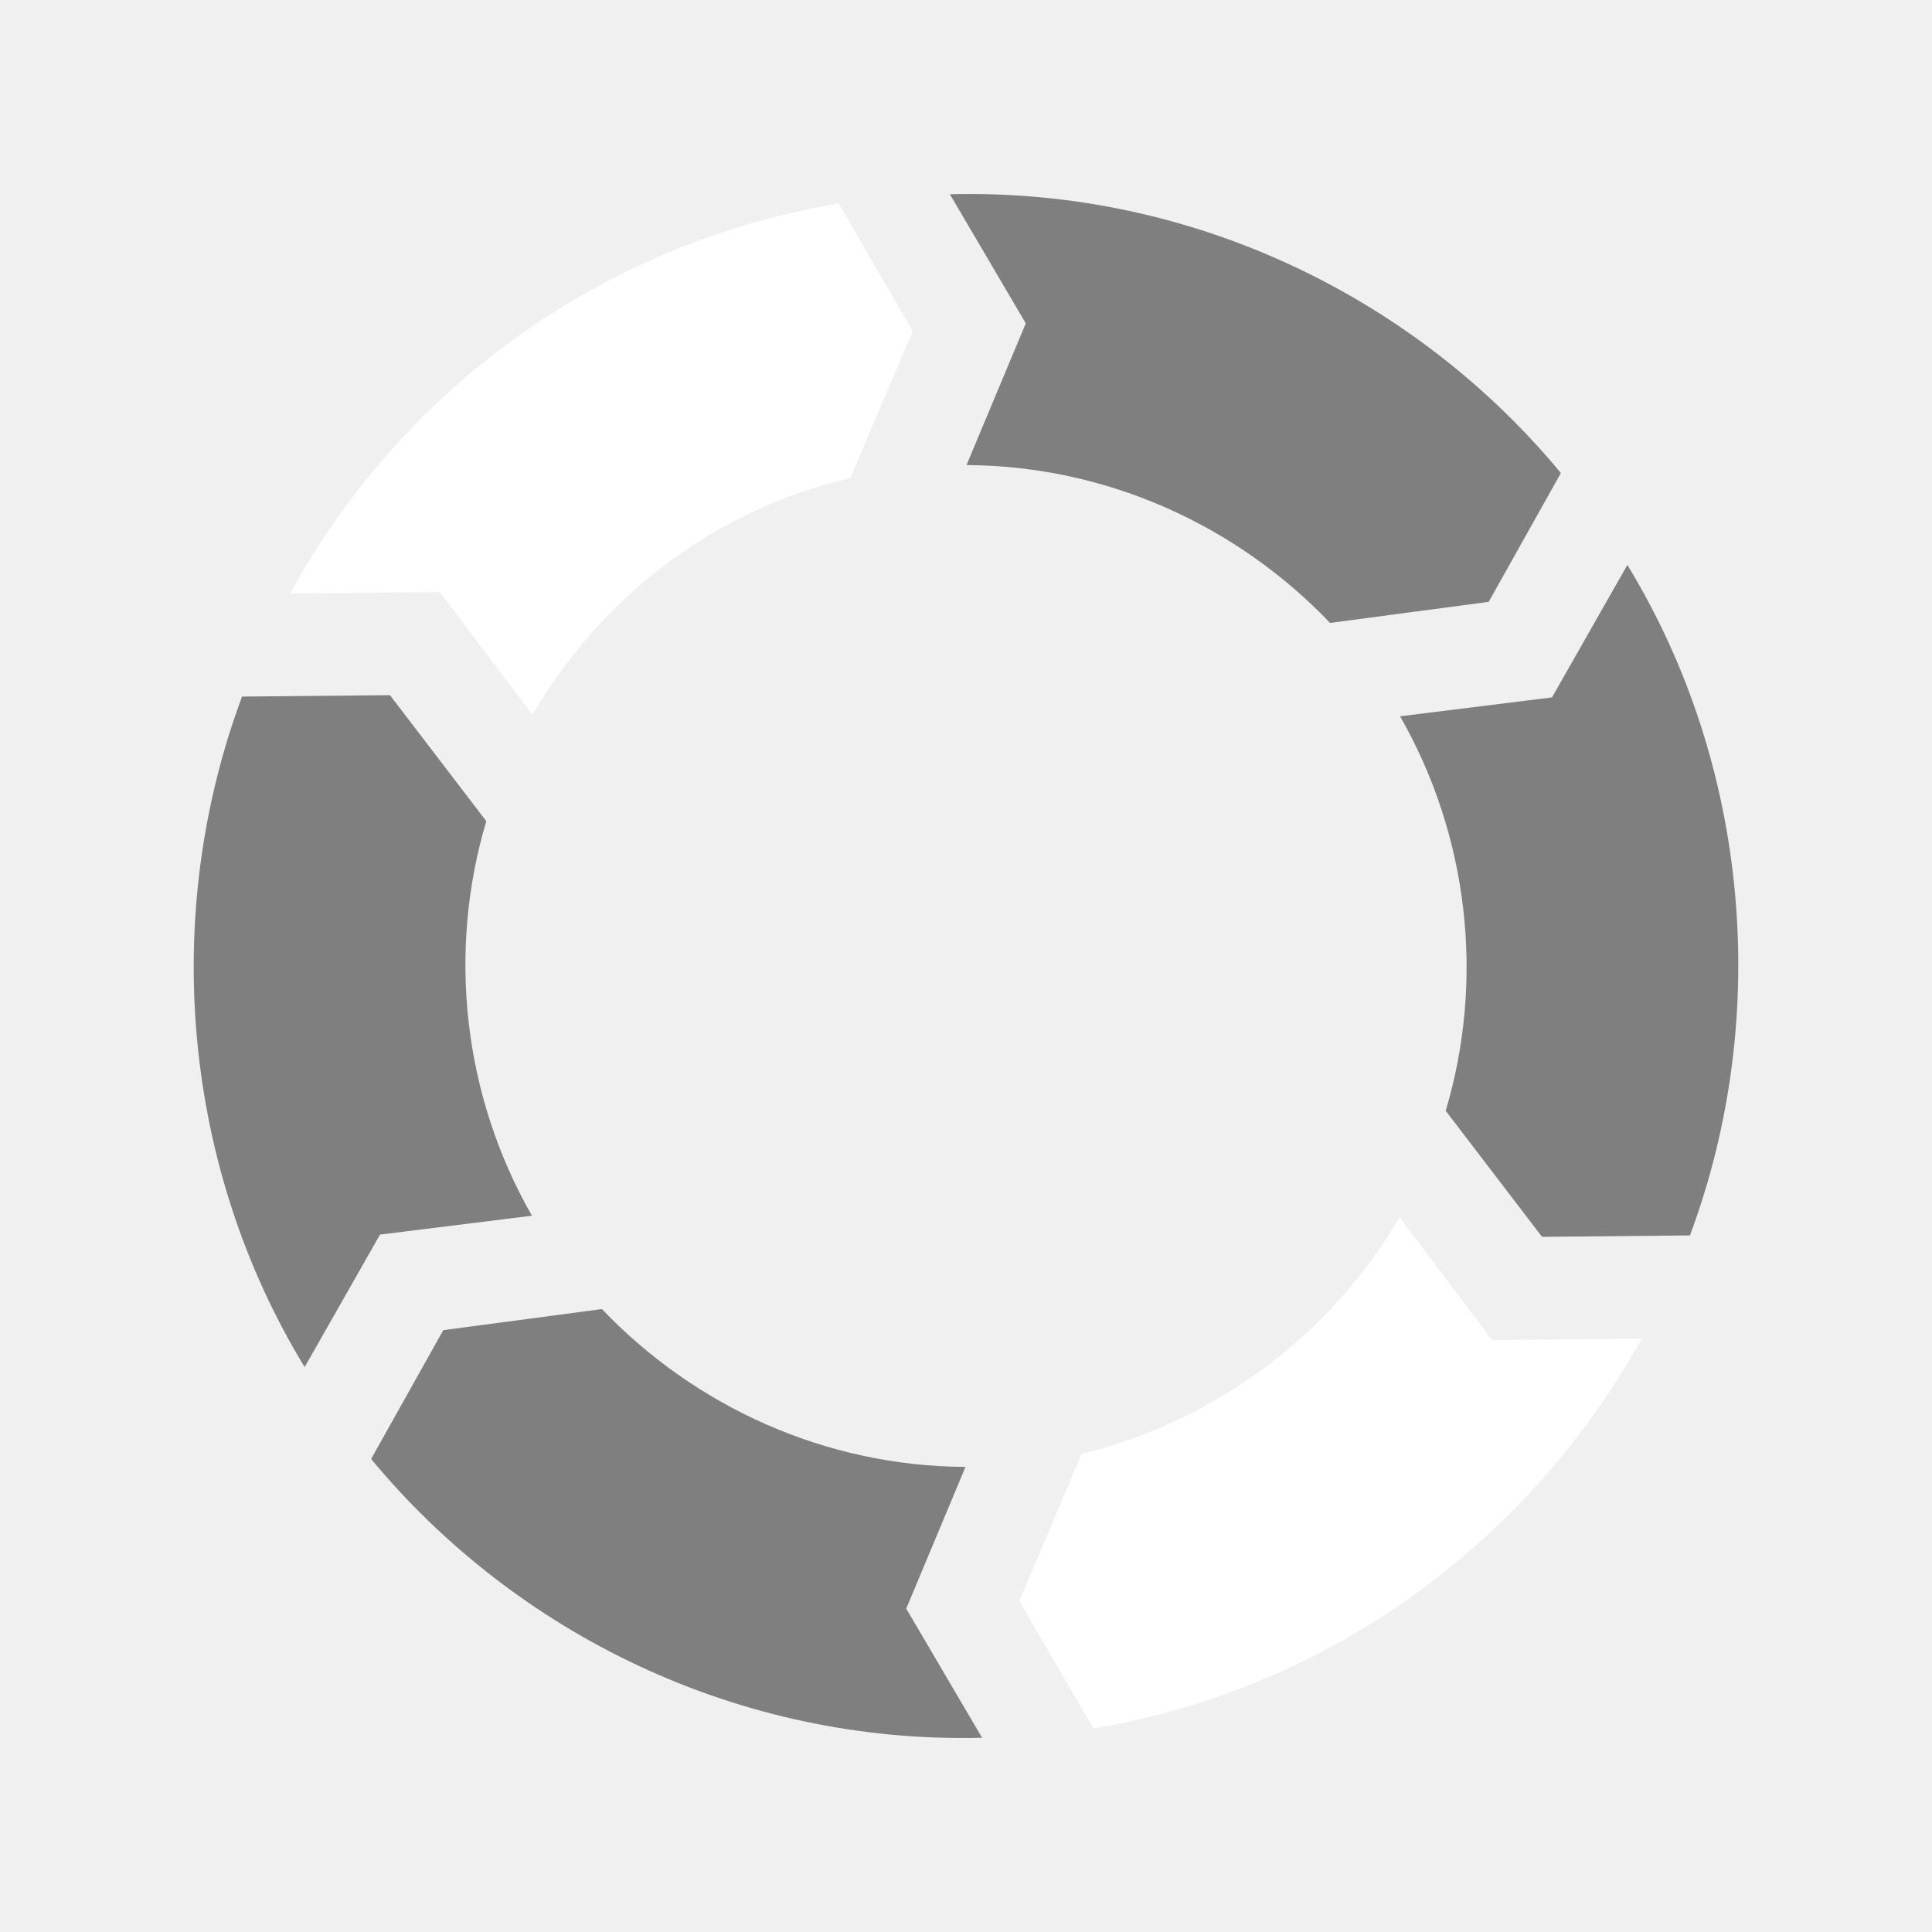
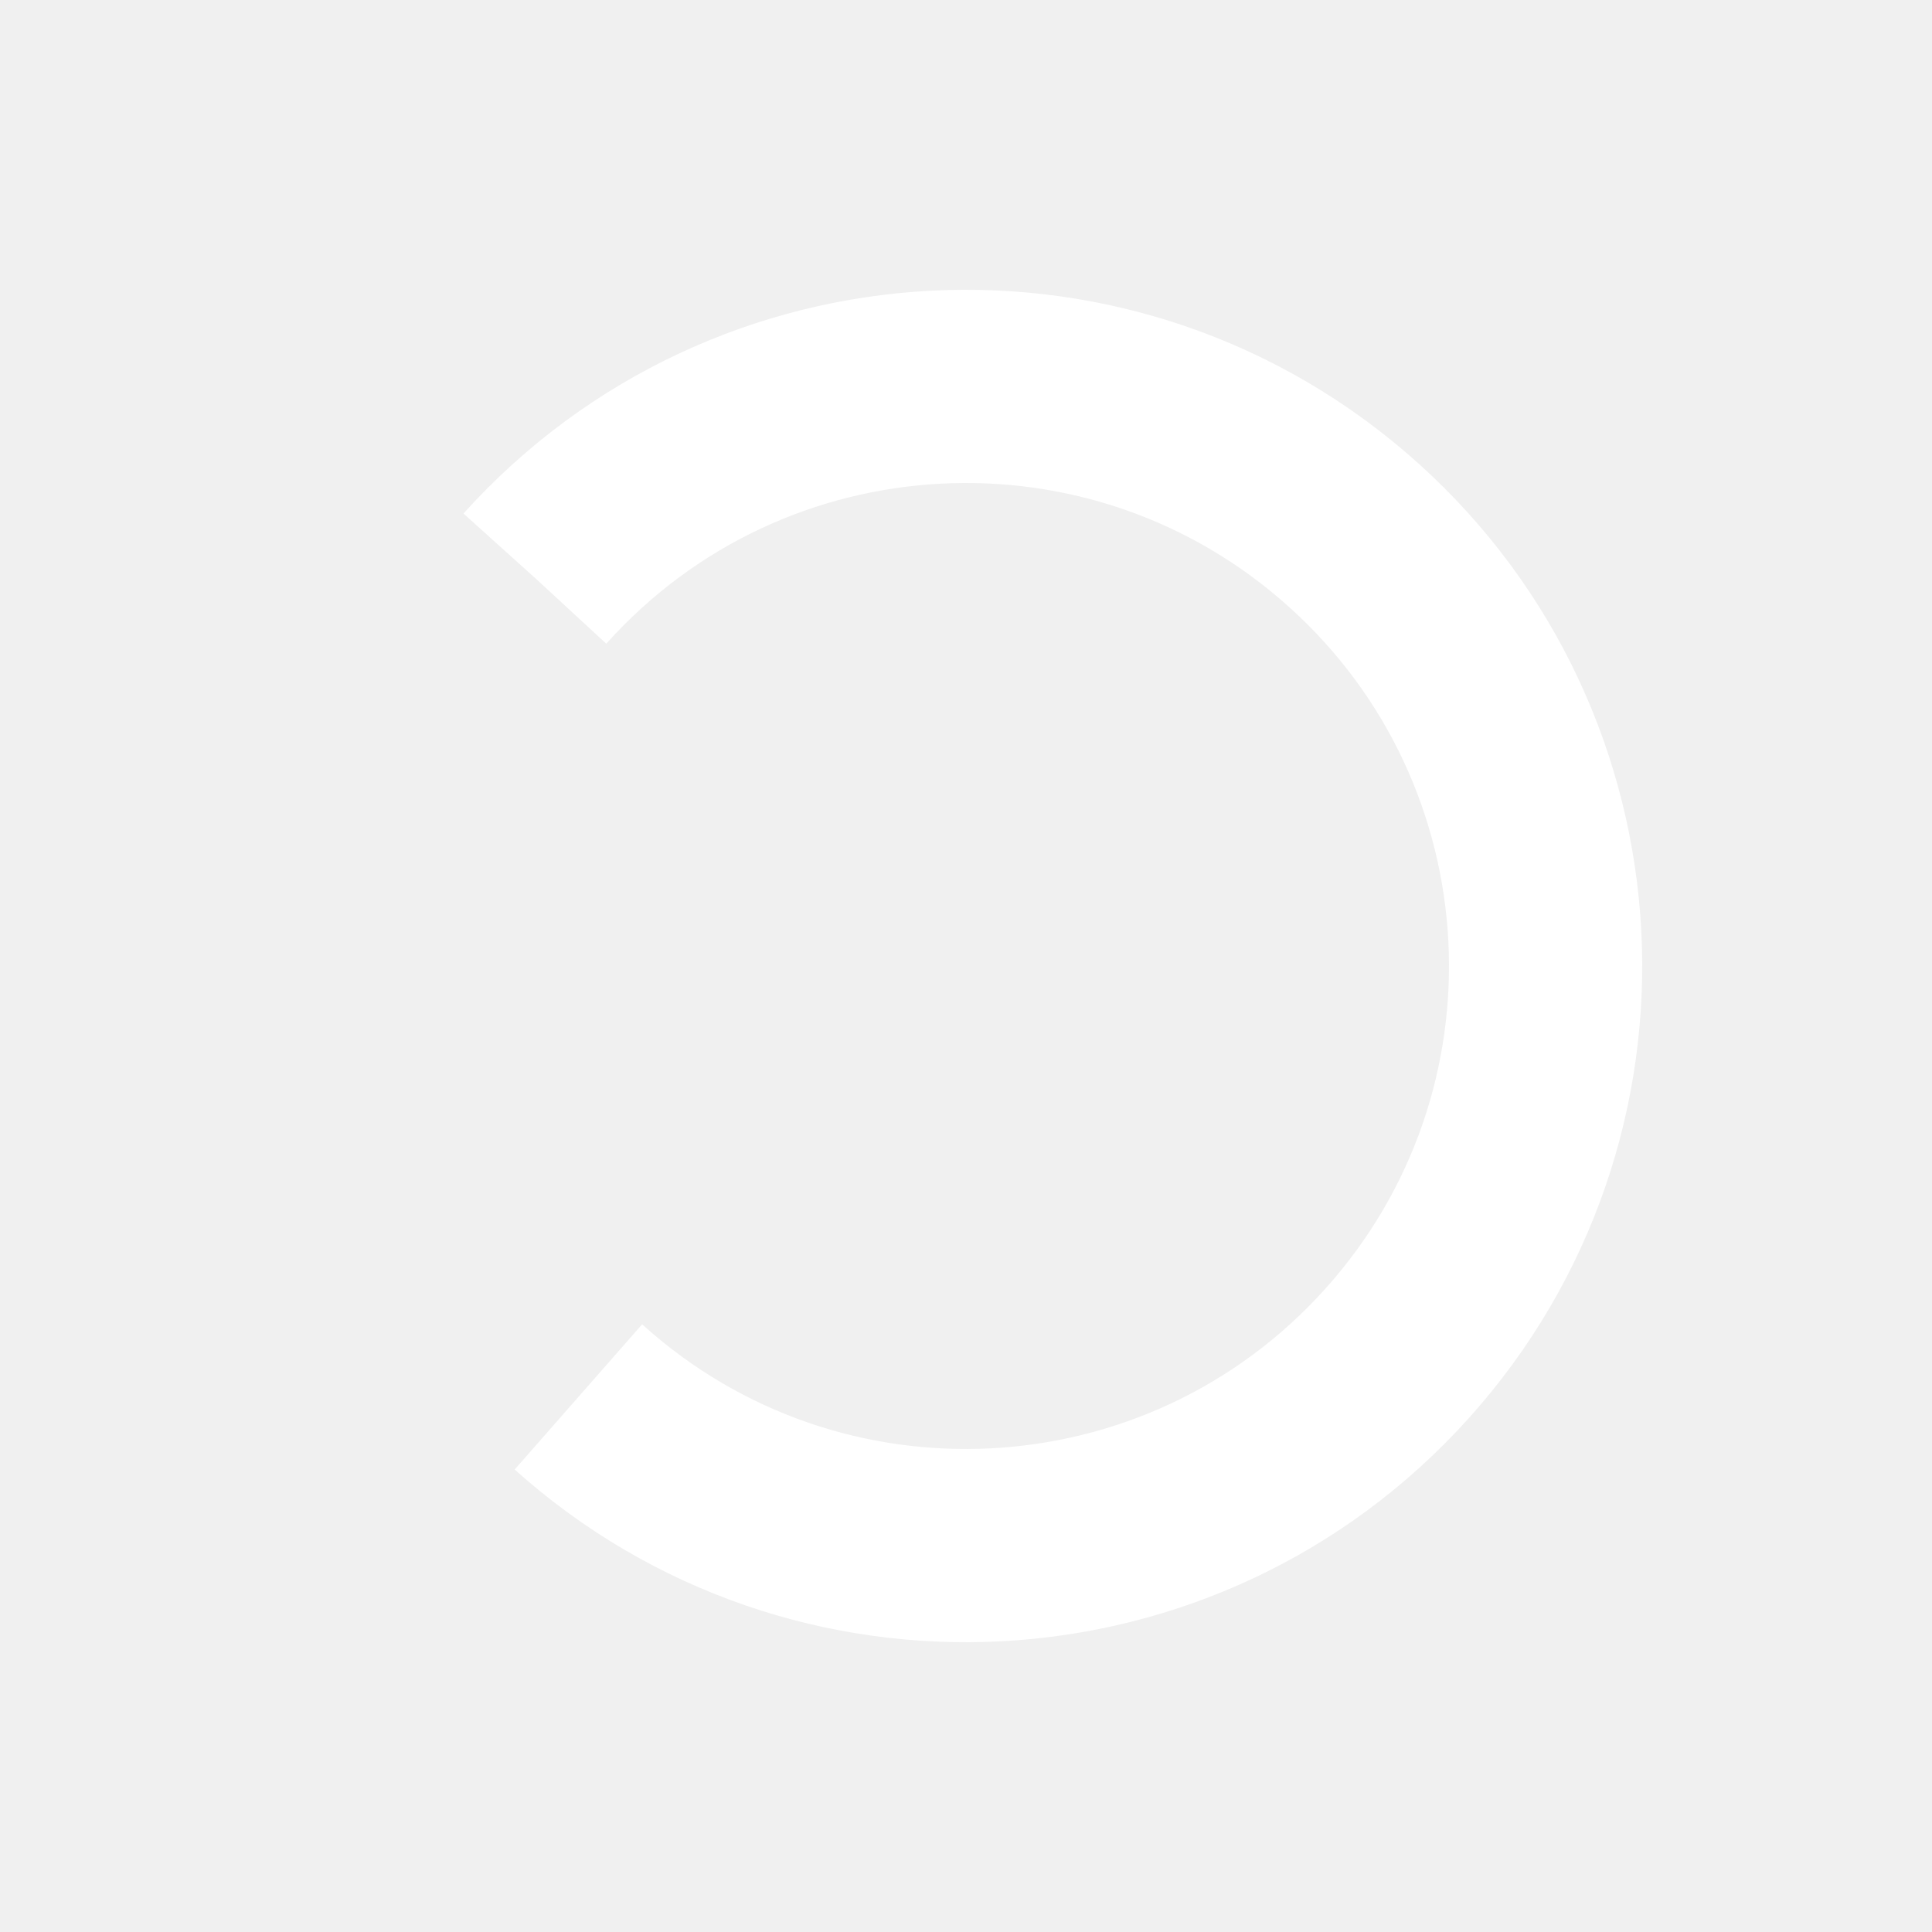
- <svg xmlns="http://www.w3.org/2000/svg" class="lds-recycle" width="51px" height="51px" viewBox="0 0 100 100" preserveAspectRatio="xMidYMid" style="background: none;">
-   <g transform="translate(50,50)">
-     <g transform="scale(0.8888889)">
-       <g transform="translate(-50,-50)">
-         <g transform="rotate(356.127 50.0003 50.0002)">
-           <animateTransform attributeName="transform" type="rotate" repeatCount="indefinite" values="0 50 50;360 50 50" keyTimes="0;1" dur="1s" keySplines="0.7 0 0.3 1" calcMode="spline" />
-           <path fill="#ffffff" d="M12.2,25.7C19.4,14.4,31.5,6.6,45.6,5.2l3.8,7.7l-4.2,8.3c-8.1,1.3-15,6-19.4,12.5l-4.9-7.5L12.2,25.7z" />
-           <path fill="#7f7f7f" d="M56,12.9l-4,8c8.2,0.6,15.5,4.6,20.5,10.6l9.3-0.6l4.7-7.2C78.8,13,66.3,5.7,52.1,5.1L56,12.9z" />
-           <path fill="#7f7f7f" d="M85.1,36.7l-8.9,0.5c3.5,7.2,3.9,15.6,1.1,23.1l5.1,7.7l8.6,0.5c5.6-12.4,5.3-27.1-1-39.2L85.1,36.7z" />
-           <path fill="#ffffff" d="M79.1,73.8l-4.9-7.5c-4.4,6.5-11.4,11.1-19.4,12.5l-4.2,8.3l3.8,7.7c14-1.4,26.1-9.2,33.4-20.5L79.1,73.8z" />
-           <path fill="#7f7f7f" d="M14.9,63.3l8.9-0.5c-3.5-7.2-3.9-15.6-1.1-23.1L17.6,32L9,31.5c-5.6,12.4-5.3,27.1,1,39.2L14.9,63.3z" />
-           <path fill="#7f7f7f" d="M44,87.1l4-8c-8.2-0.6-15.5-4.6-20.5-10.6l-9.3,0.6l-4.7,7.2C21.2,87,33.7,94.3,47.9,94.9L44,87.1z" />
-         </g>
-       </g>
-     </g>
-   </g>
+ <svg xmlns="http://www.w3.org/2000/svg" width="50px" height="50px" viewBox="0 0 100 100" preserveAspectRatio="xMidYMid" class="lds-rolling" style="animation-play-state: running; animation-delay: 0s; background: none;">
+   <circle cx="50" cy="50" fill="none" ng-attr-stroke="{{config.color}}" ng-attr-stroke-width="{{config.width}}" ng-attr-r="{{config.radius}}" ng-attr-stroke-dasharray="{{config.dasharray}}" stroke="#ffffff" stroke-width="10" r="30" stroke-dasharray="141.372 49.124" transform="rotate(222 50 50)" style="animation-play-state: running; animation-delay: 0s;">
+     <animateTransform attributeName="transform" type="rotate" calcMode="linear" values="0 50 50;360 50 50" keyTimes="0;1" dur="1s" begin="0s" repeatCount="indefinite" style="animation-play-state: running; animation-delay: 0s;" />
+   </circle>
</svg>
